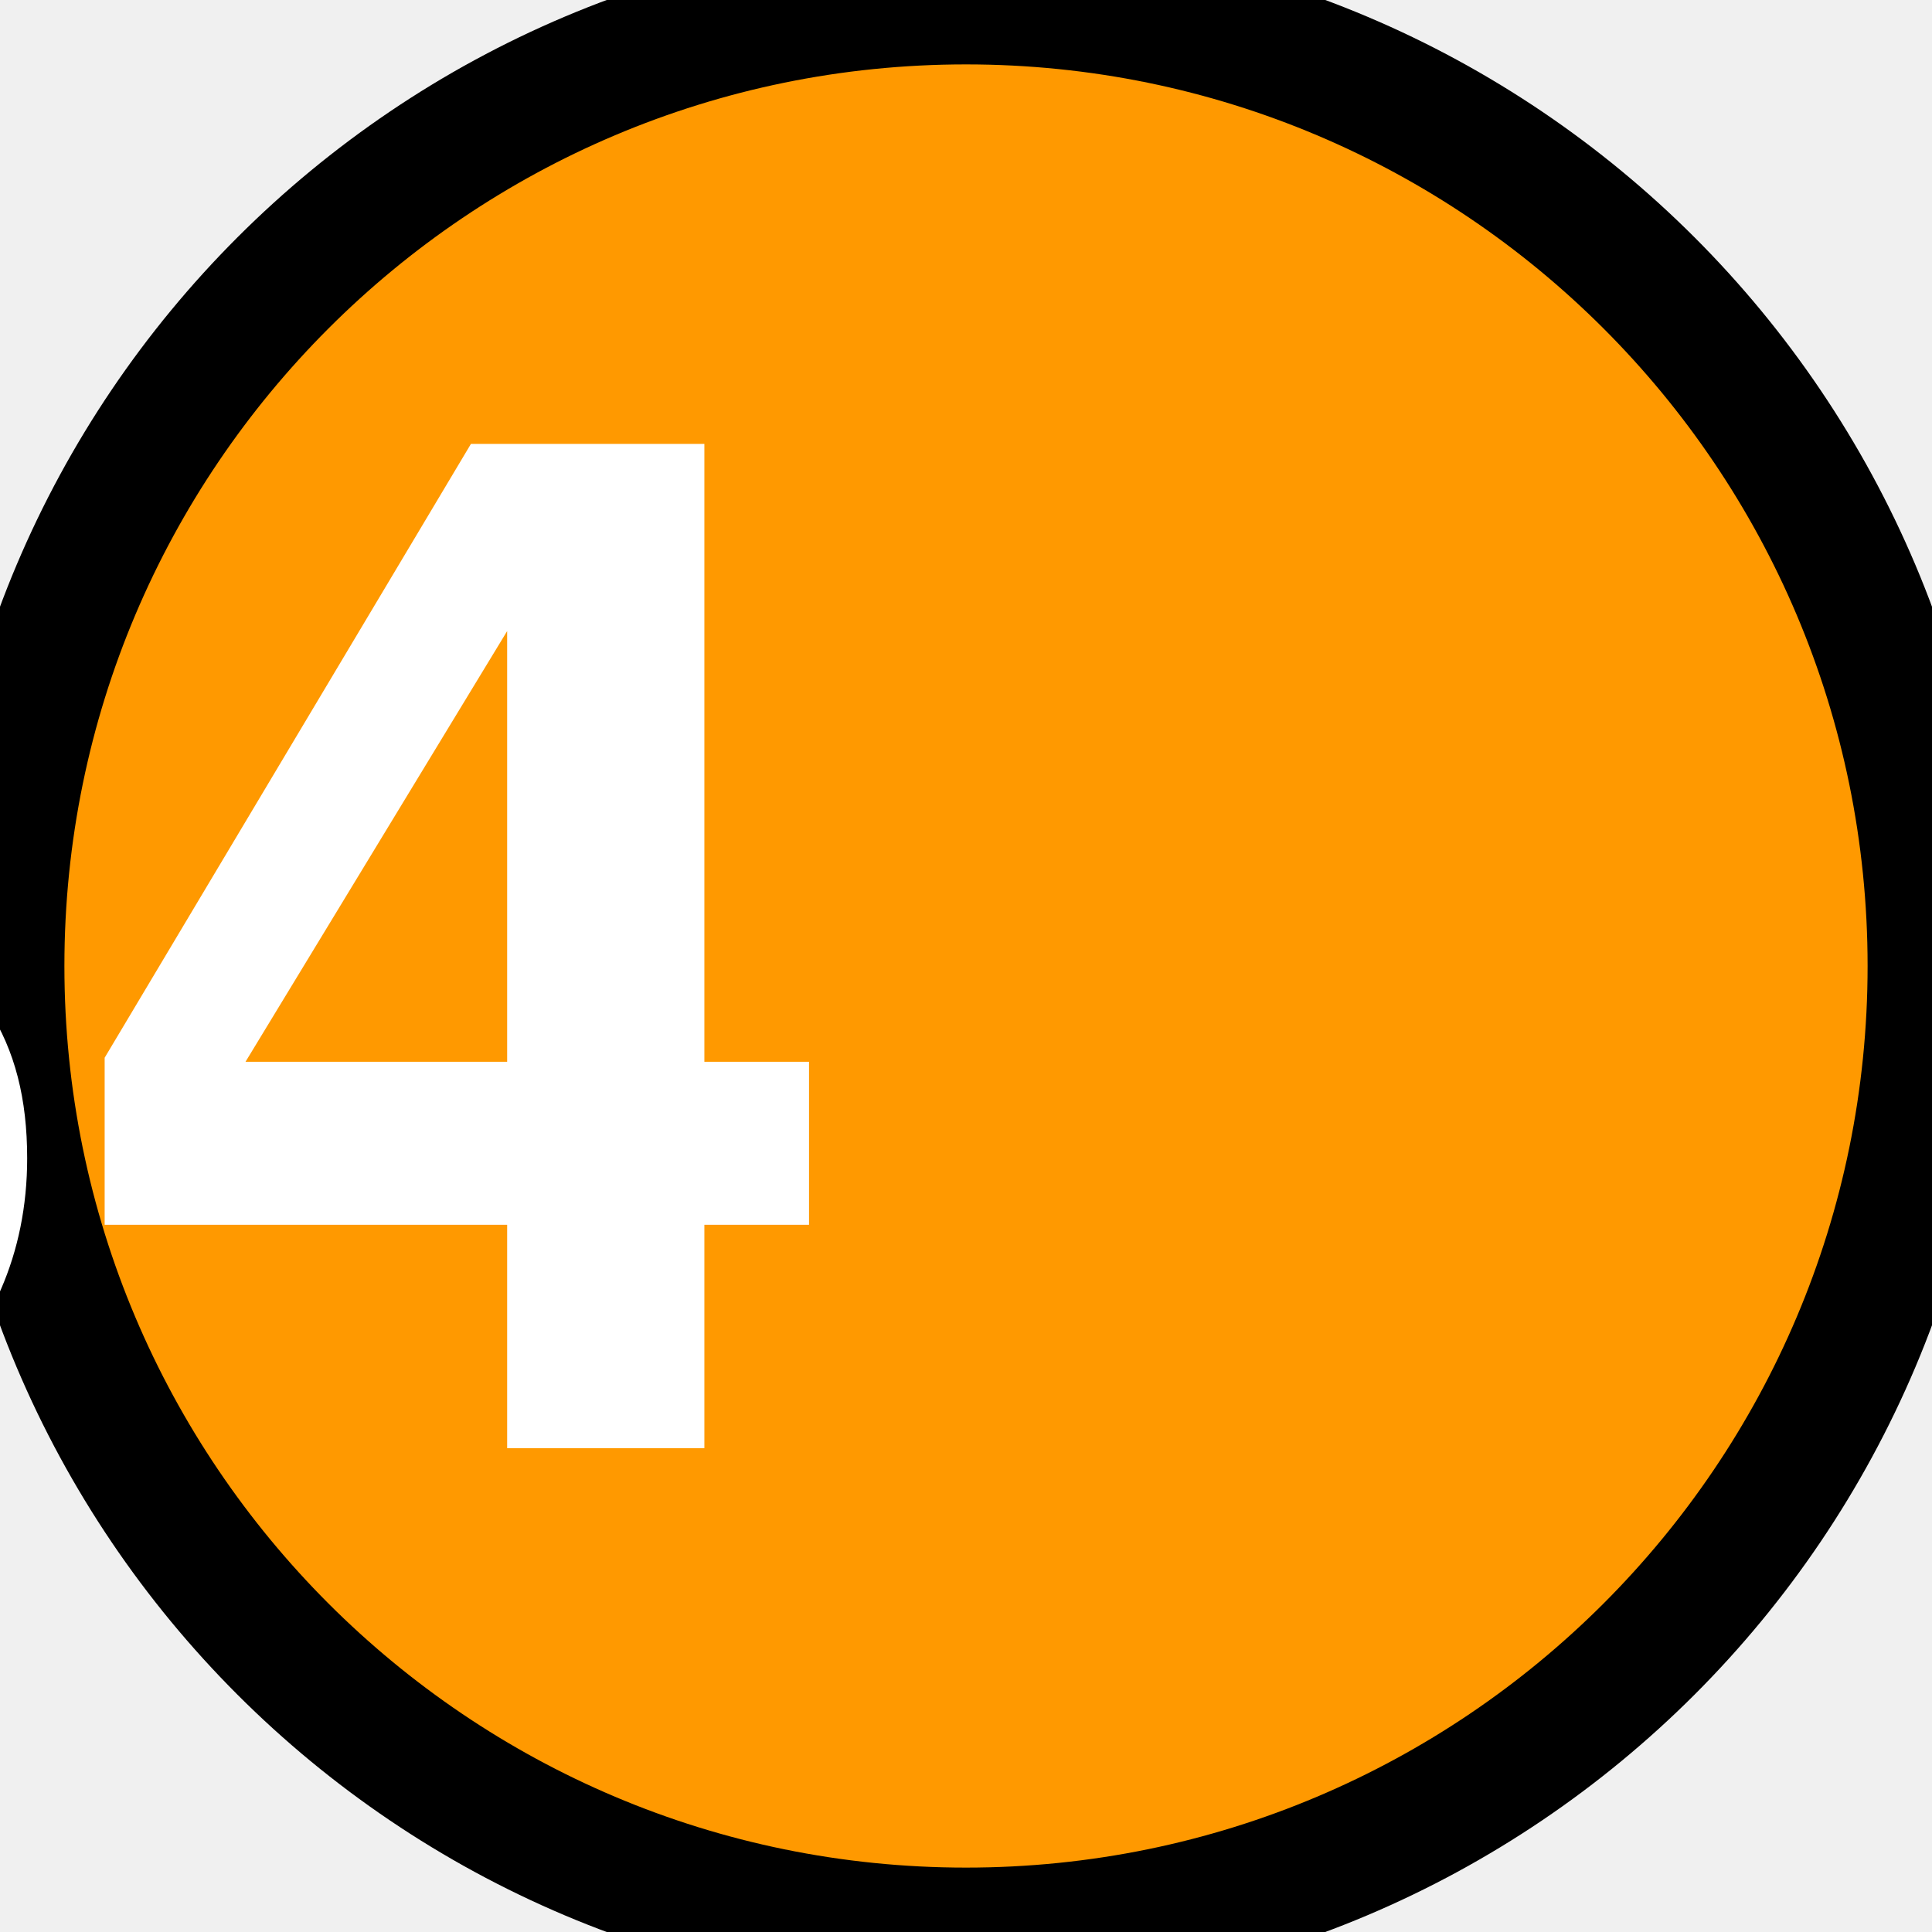
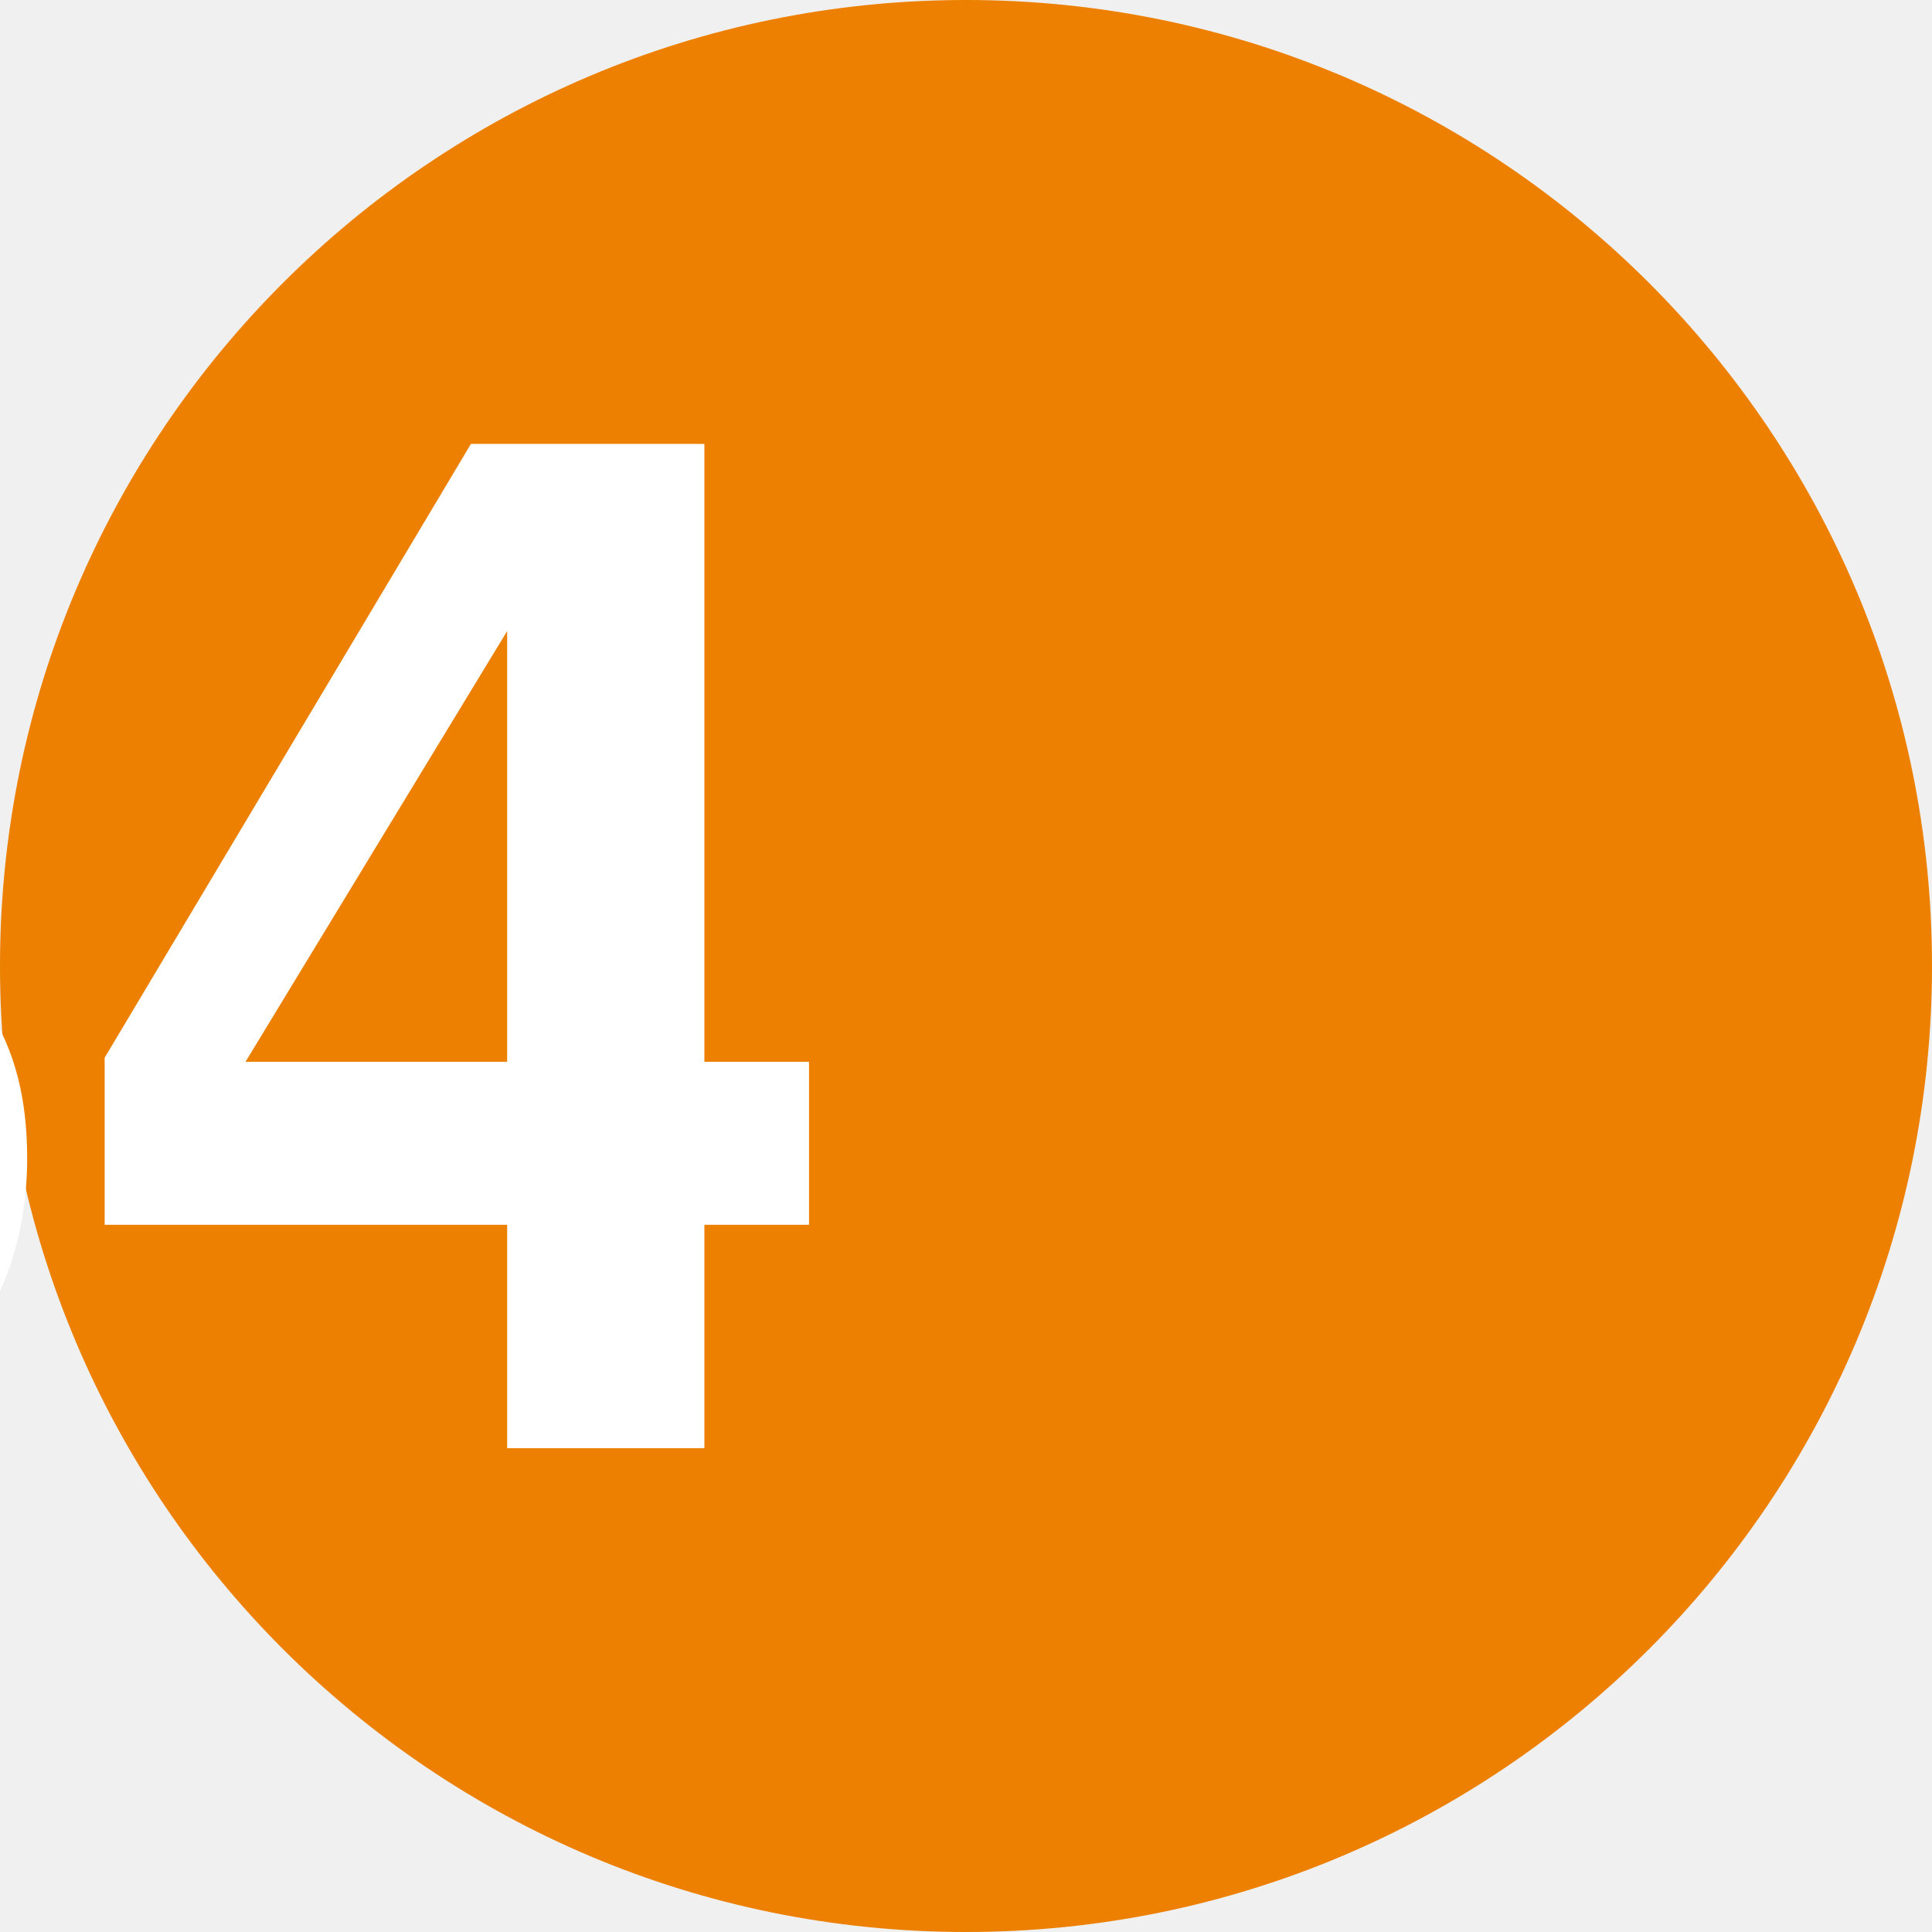
<svg xmlns="http://www.w3.org/2000/svg" width="15" height="15" id="svg2" version="1.1">
  <defs id="defs4" />
  <g id="layer1" transform="translate(0,-1037.362)">
-     <path style="fill:#ff9900;fill-opacity:1;stroke:#000000;stroke-opacity:1;stroke-width:1;stroke-miterlimit:4;stroke-dasharray:none" id="path2987" d="m 15,7.5 a 7.5,7.5 0 1 1 -15,0 7.5,7.5 0 1 1 15,0 z" transform="translate(0,1037.362)" />
-     <text xml:space="preserve" style="font-size:10px;font-style:normal;font-variant:normal;font-weight:normal;font-stretch:normal;text-align:center;line-height:125%;letter-spacing:0px;word-spacing:0px;text-anchor:middle;fill:#ff9900;fill-opacity:1;stroke:none;font-family:Helvetica,Swis721 Hv BT;-inkscape-font-specification:Helvetica,Swis721 Hv BT" x="7.497" y="1048.603" id="text3757">
+     <path style="fill:#ed8000;fill-opacity:1;stroke:none" id="path2987" d="m 15,7.5 a 7.5,7.5 0 1 1 -15,0 7.5,7.5 0 1 1 15,0 z" transform="translate(0,1037.362)" />
+     <text xml:space="preserve" style="font-size:10px;font-style:normal;font-variant:normal;font-weight:normal;font-stretch:normal;text-align:center;line-height:125%;letter-spacing:0px;word-spacing:0px;text-anchor:middle;fill:#ed8000;fill-opacity:1;stroke:none;font-family:Helvetica,Swis721 Hv BT;-inkscape-font-specification:Helvetica,Swis721 Hv BT" x="7.497" y="1048.603" id="text3757">
      <tspan id="tspan3759" x="7.497" y="1048.603" style="font-size:11px;font-style:normal;font-variant:normal;font-weight:bold;font-stretch:normal;fill:#ffffff;fill-opacity:1;font-family:Helvetica,Swis721 BT;-inkscape-font-specification:Helvetica,Swis721 BT Bold">84</tspan>
    </text>
-     <text xml:space="preserve" style="font-size:10px;font-style:normal;font-variant:normal;font-weight:normal;font-stretch:normal;text-align:center;line-height:125%;letter-spacing:0px;word-spacing:0px;text-anchor:middle;fill:#ff9900;fill-opacity:1;stroke:none;font-family:Helvetica,Arial;-inkscape-font-specification:Arial" x="25.625" y="23.188" id="text3767" transform="translate(0,1037.362)">
+     <text xml:space="preserve" style="font-size:10px;font-style:normal;font-variant:normal;font-weight:normal;font-stretch:normal;text-align:center;line-height:125%;letter-spacing:0px;word-spacing:0px;text-anchor:middle;fill:#ed8000;fill-opacity:1;stroke:none;font-family:Helvetica,Arial;-inkscape-font-specification:Arial" x="25.625" y="23.188" id="text3767" transform="translate(0,1037.362)">
      <tspan id="tspan3769" x="25.625" y="23.188" />
    </text>
  </g>
</svg>
